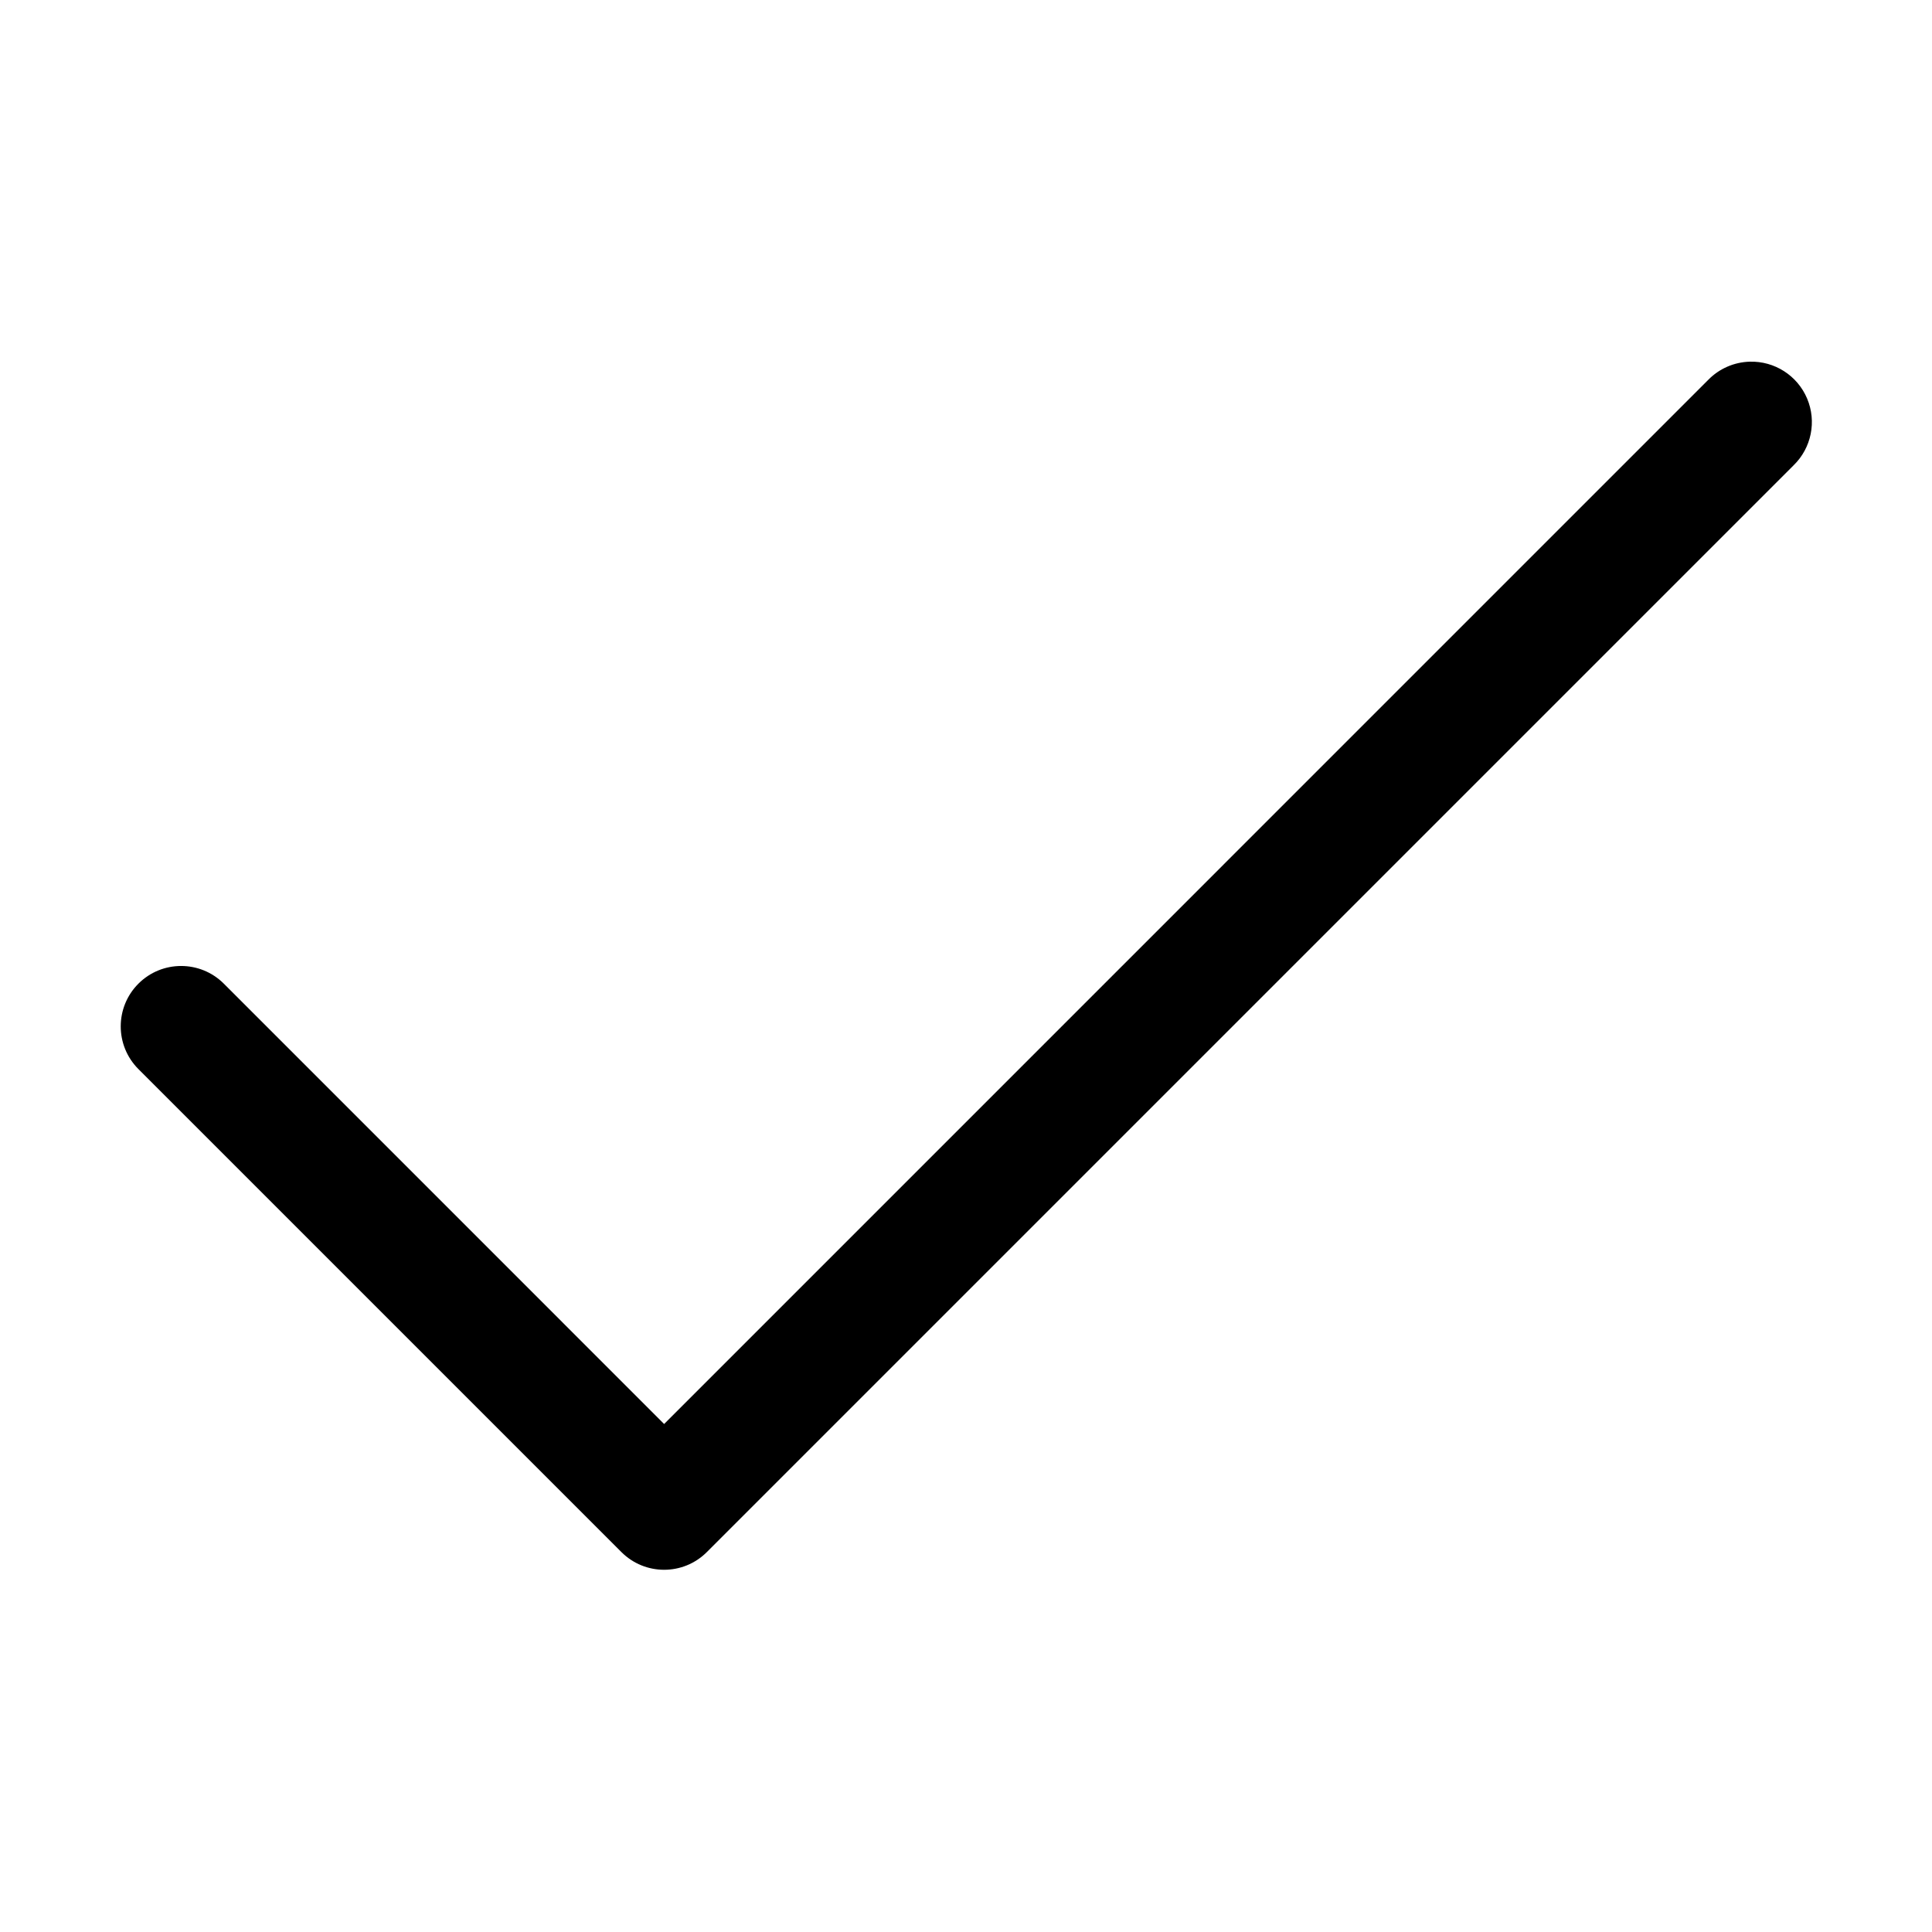
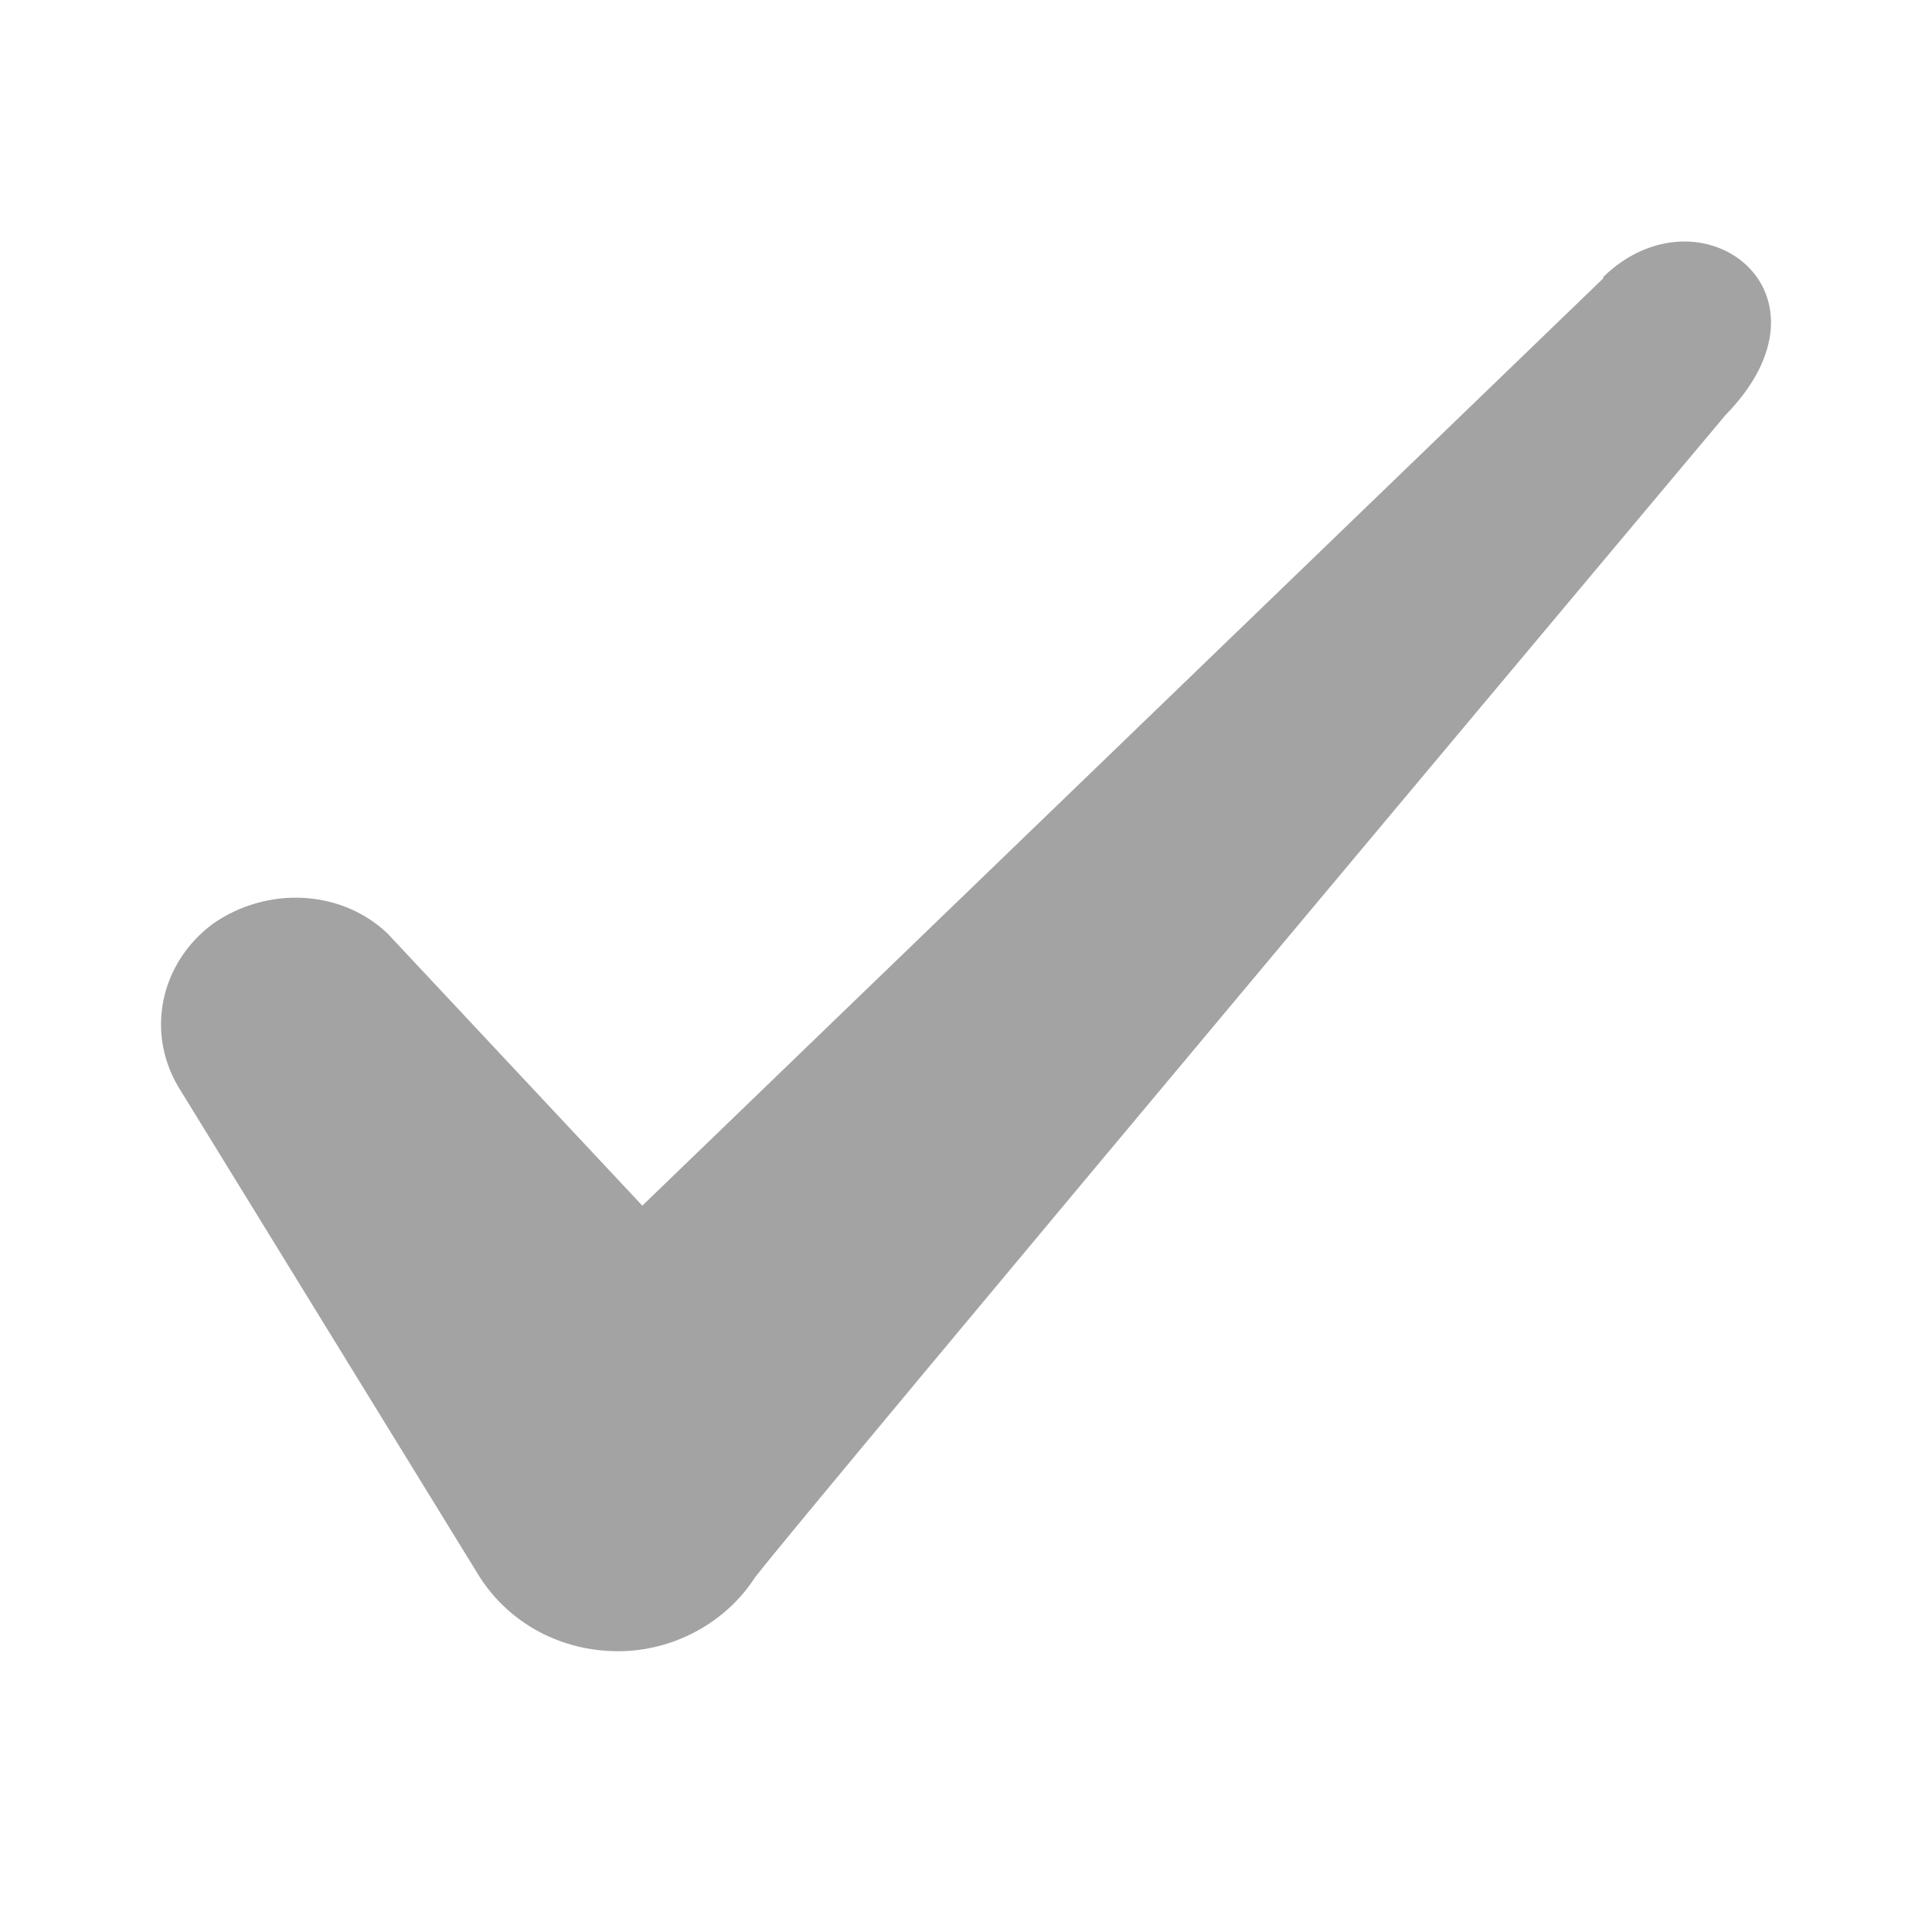
- <svg xmlns="http://www.w3.org/2000/svg" x="0px" y="0px" width="48" height="48" viewBox="0 0 48 48">
-   <path d="M 43.471 8.986 A 1.5 1.5 0 0 0 42.439 9.439 L 16.5 35.379 L 5.561 24.439 A 1.5 1.5 0 1 0 3.439 26.561 L 15.439 38.561 A 1.5 1.5 0 0 0 17.561 38.561 L 44.561 11.561 A 1.5 1.5 0 0 0 43.471 8.986 z" />
+ <svg xmlns="http://www.w3.org/2000/svg" width="24" height="24" viewBox="0 0 24 24" fill="none">
+   <path fill-rule="evenodd" clip-rule="evenodd" d="M19.916 3.458L7.979 14.977L4.811 11.593C4.228 11.043 3.311 11.01 2.644 11.476C1.994 11.96 1.811 12.81 2.211 13.494L5.962 19.595C6.329 20.162 6.962 20.512 7.679 20.512C8.362 20.512 9.013 20.162 9.379 19.595C9.98 18.812 21.433 5.158 21.433 5.158C22.933 3.624 21.116 2.274 19.916 3.441V3.458Z" fill="#A3A3A3" />
</svg>
